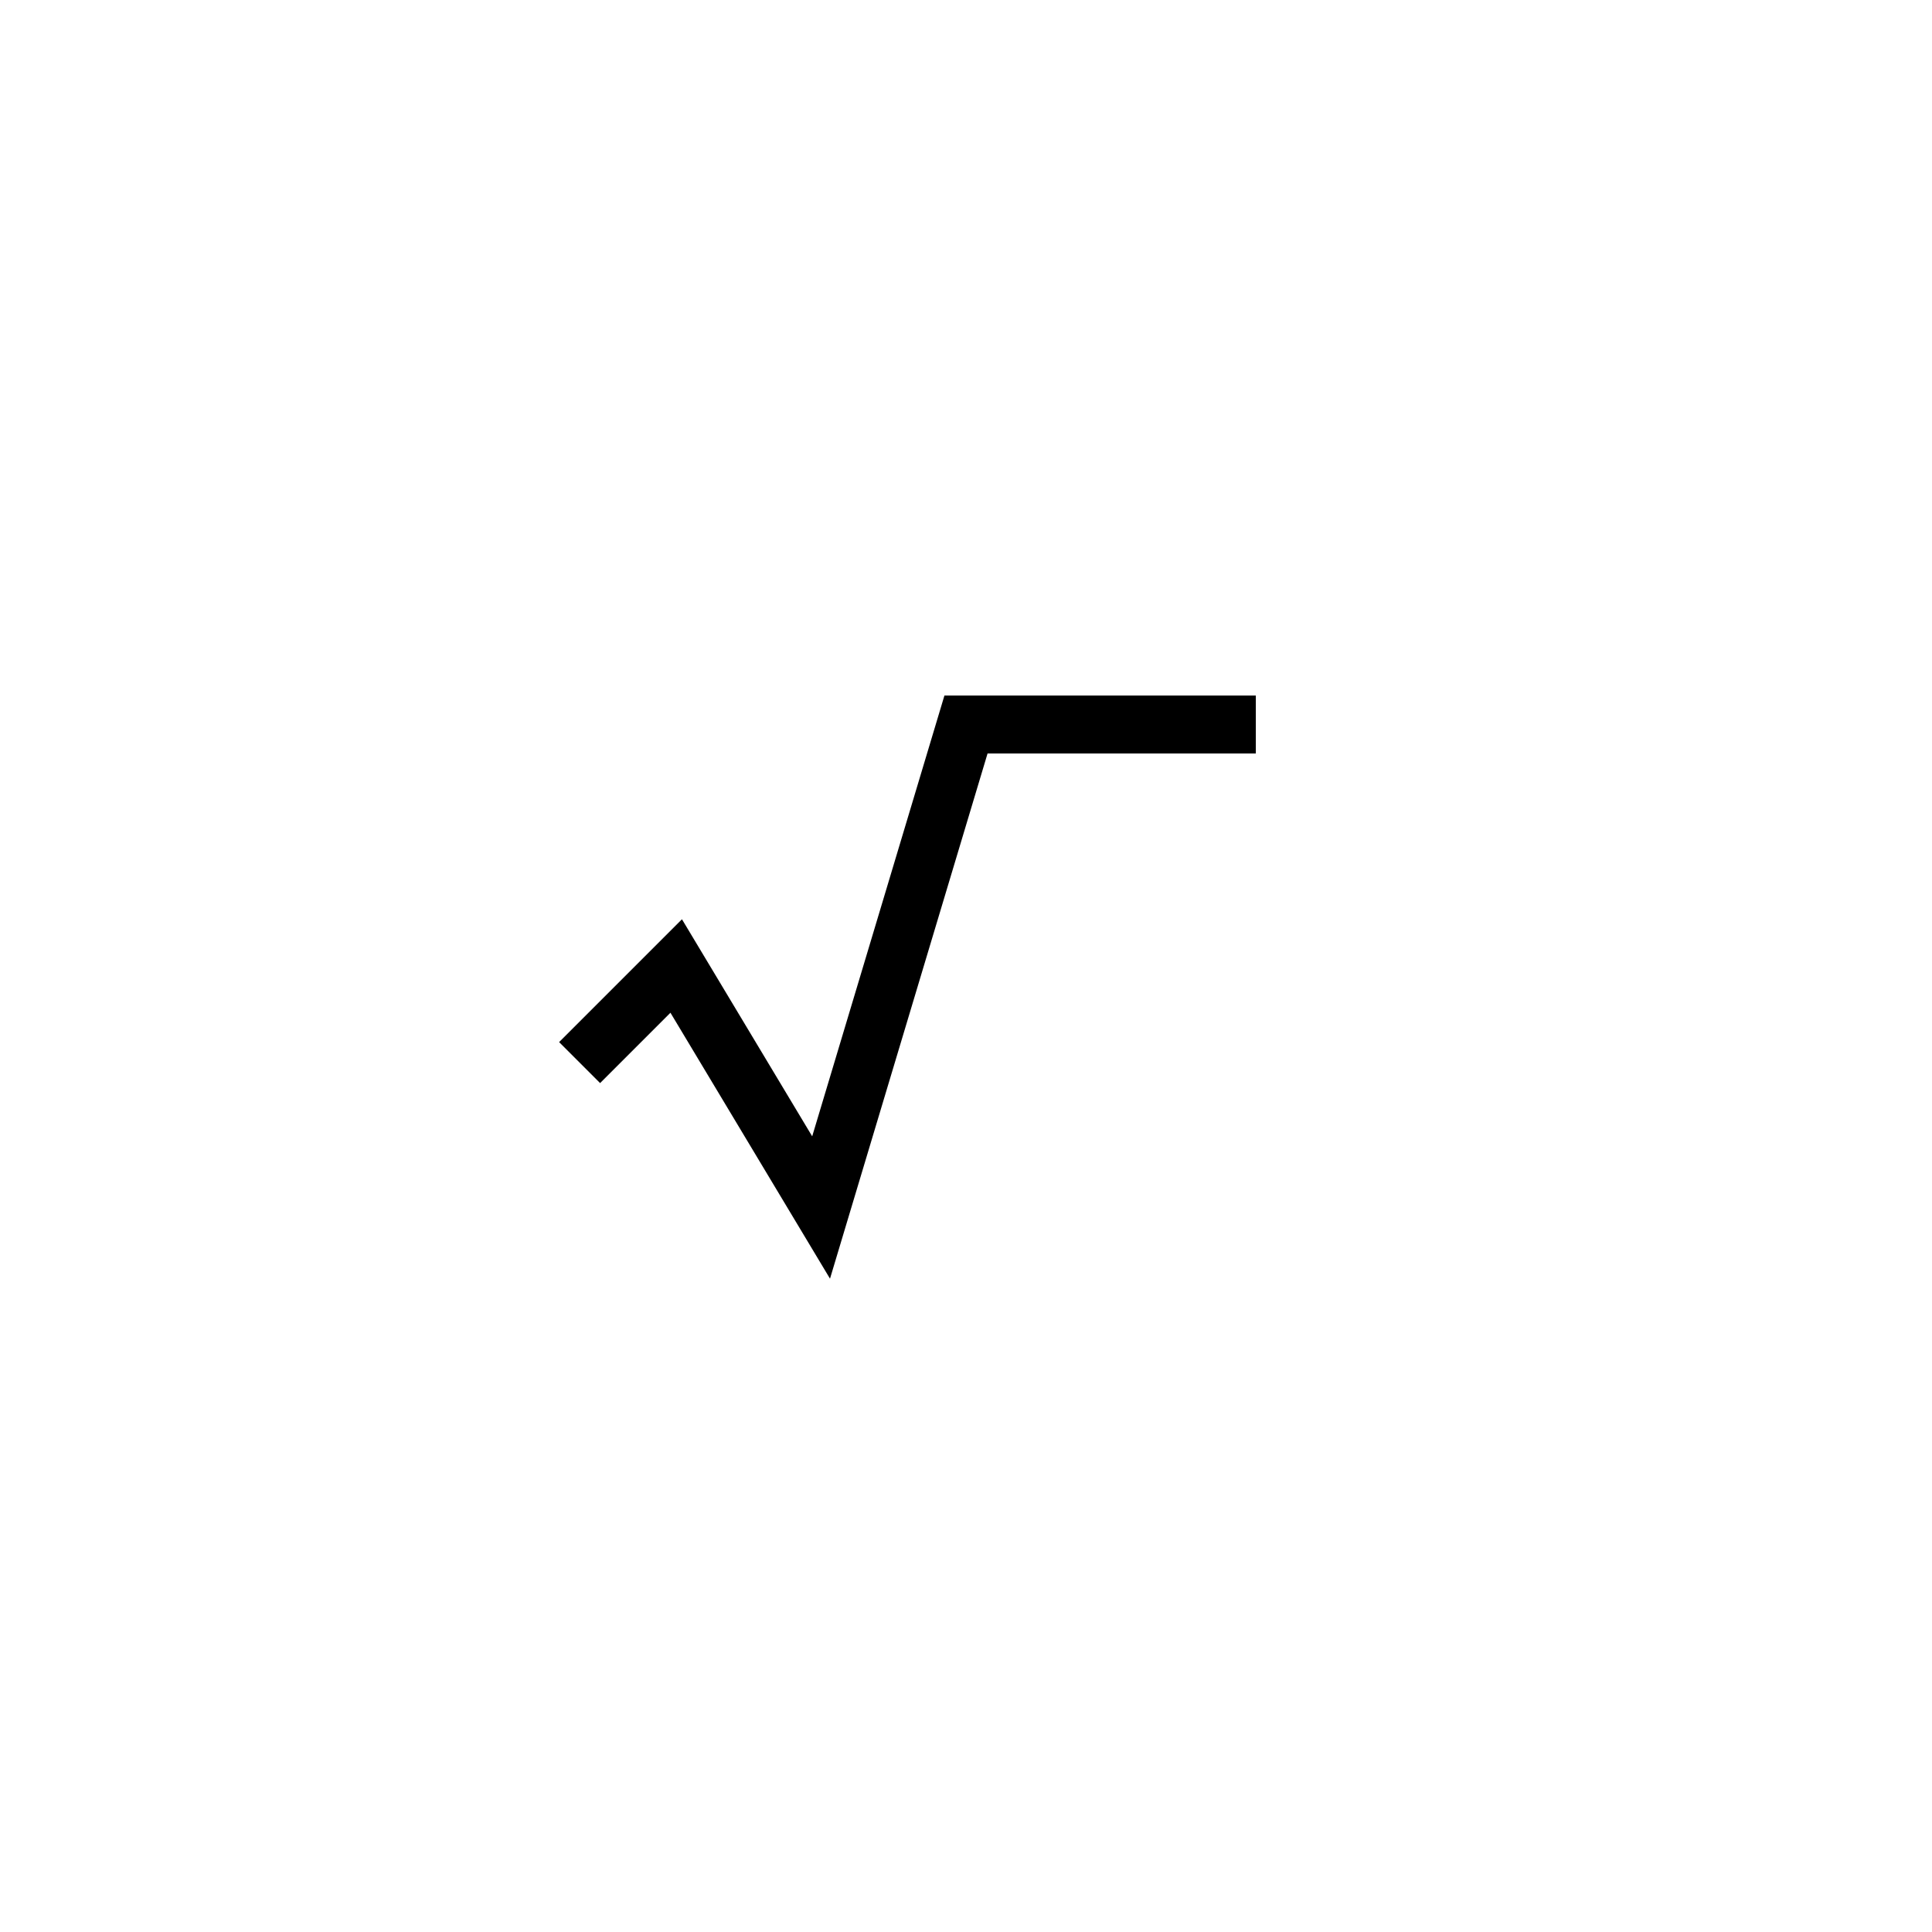
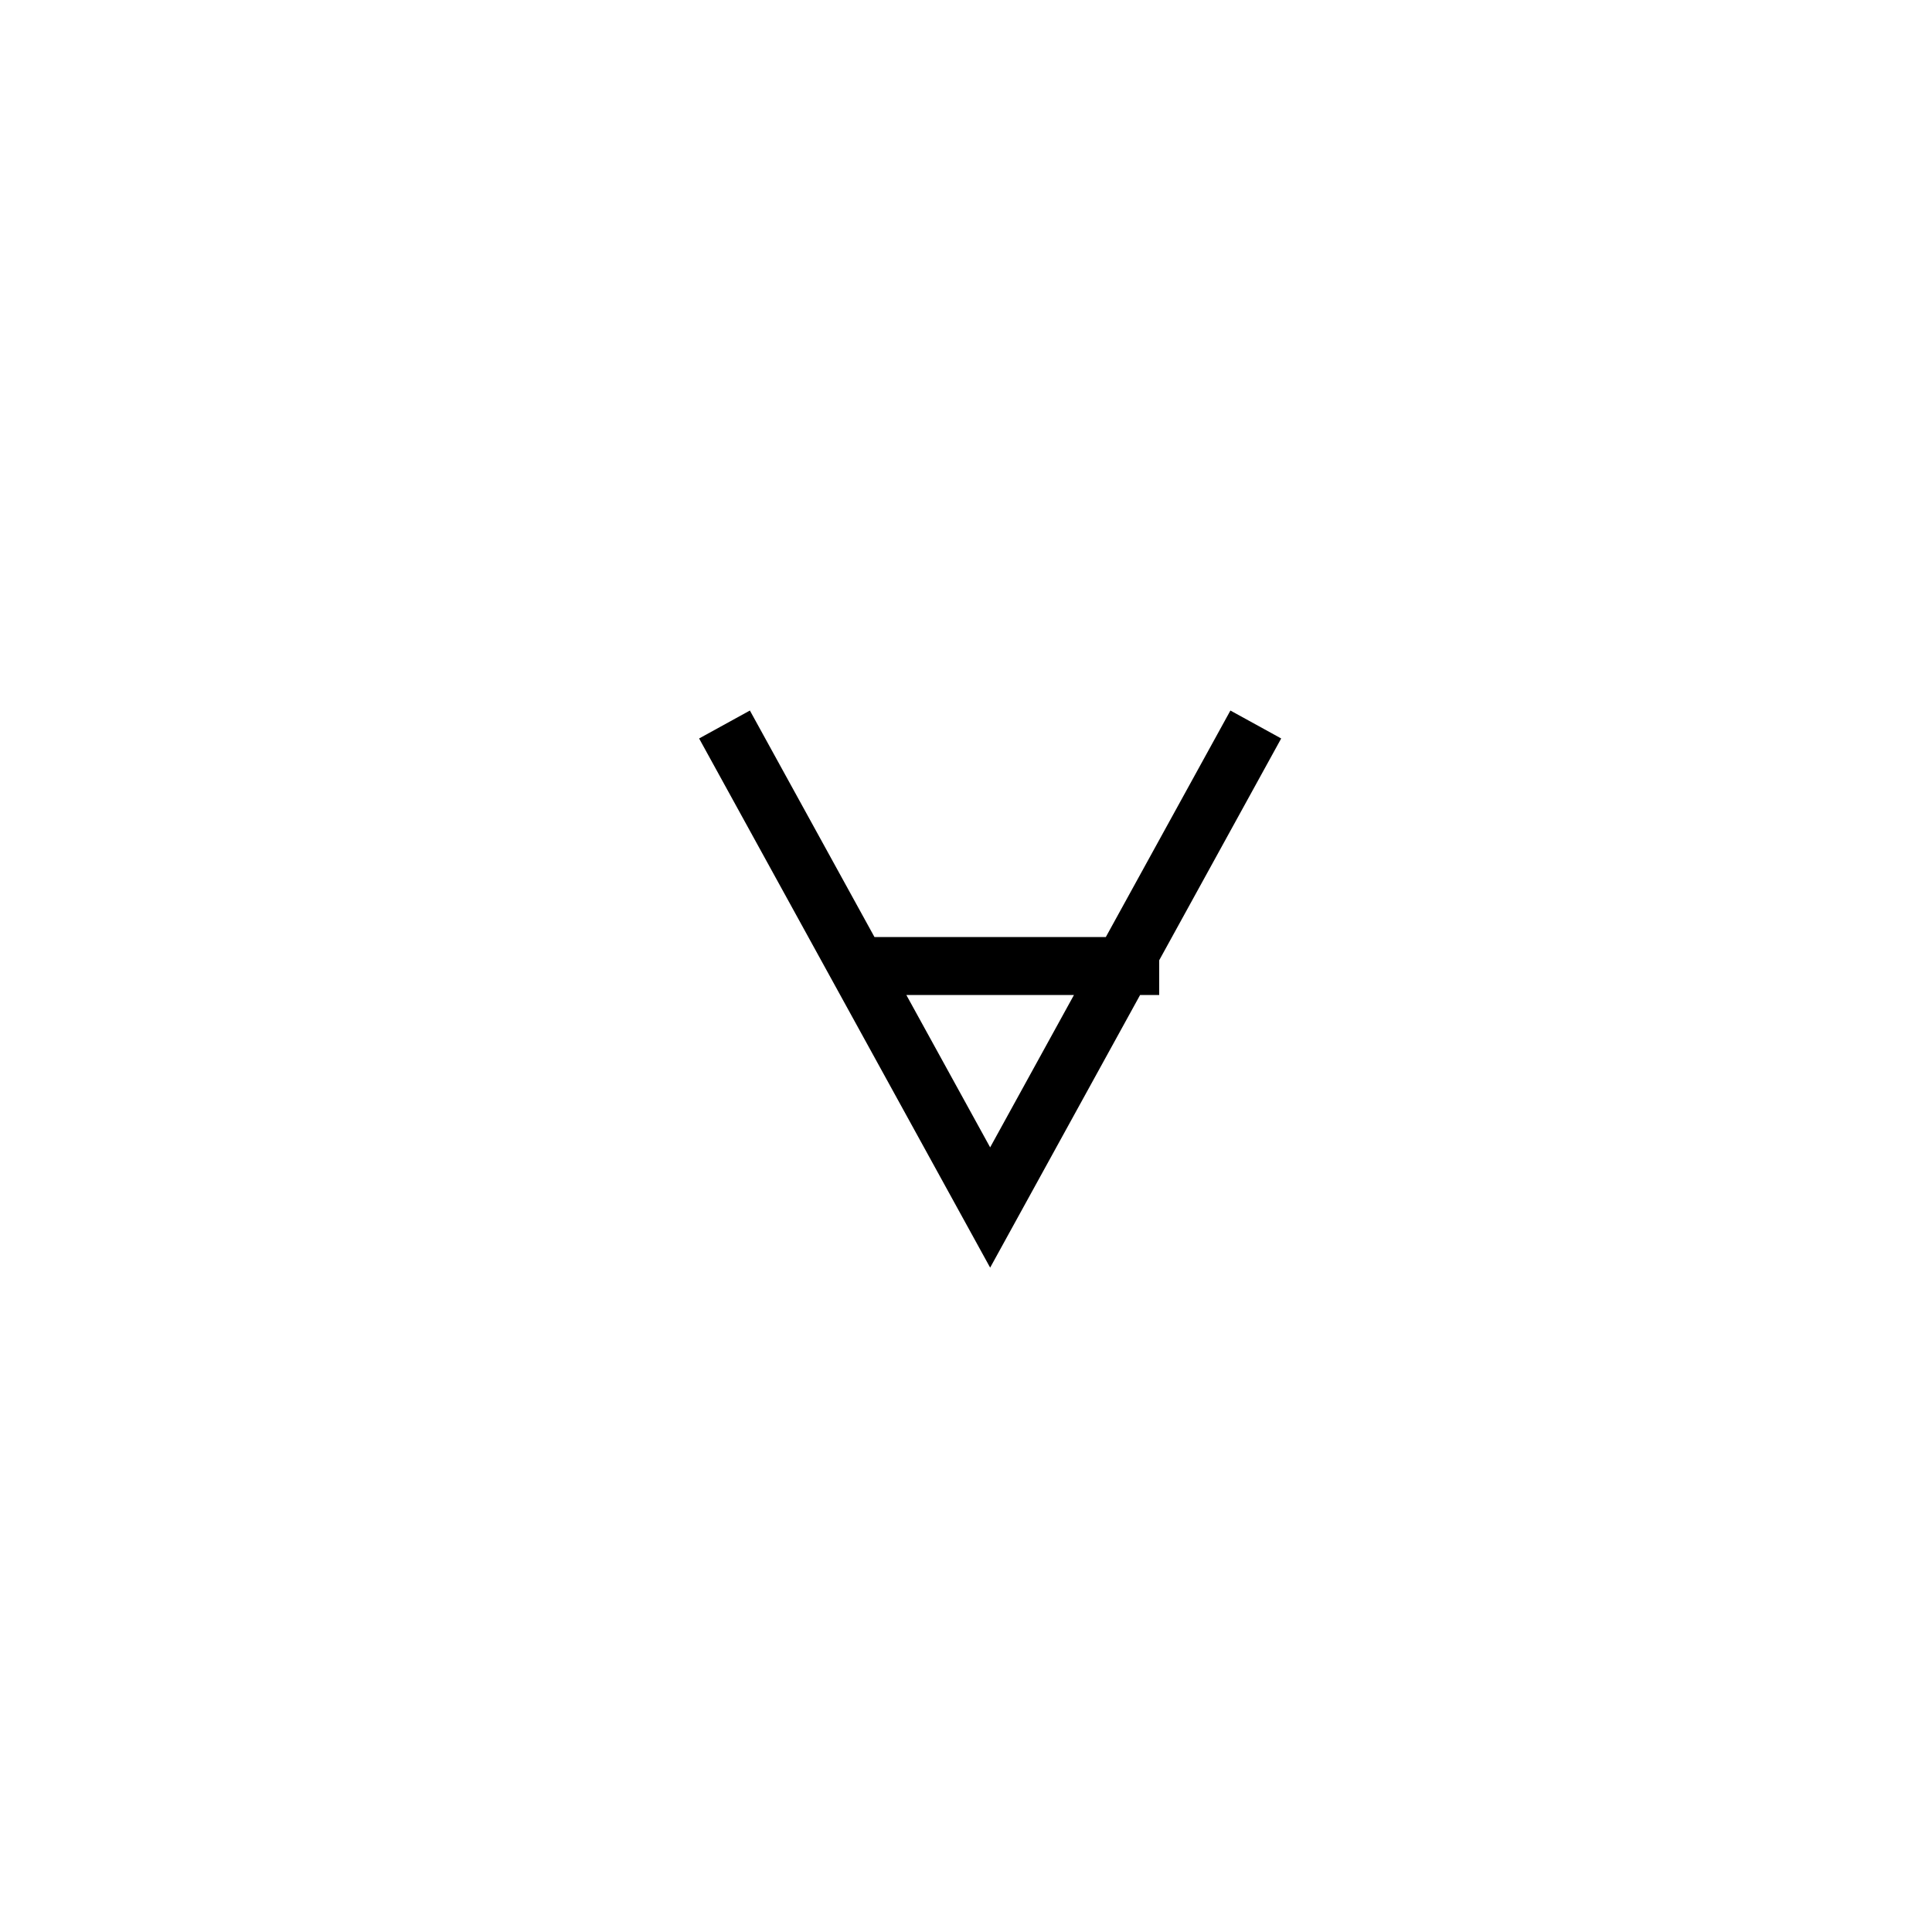
<svg xmlns="http://www.w3.org/2000/svg" height="40" width="40" viewBox="0 0 40 40">
-   <path d="M 12 22 L 14 20 L 17 25 L 20 15 H 26" style="fill:none;fill-opacity:1;stroke:#000000;stroke-width:1.2;stroke-miterlimit:4;stroke-opacity:1;stroke-dasharray:none" />
+   <path d="M 15 15 L 20.5 25 L 26 15 M 18 20 L 24 20" style="fill:none;fill-opacity:1;stroke:#000000;stroke-width:1.2;stroke-miterlimit:4;stroke-opacity:1;stroke-dasharray:none" />
</svg>
